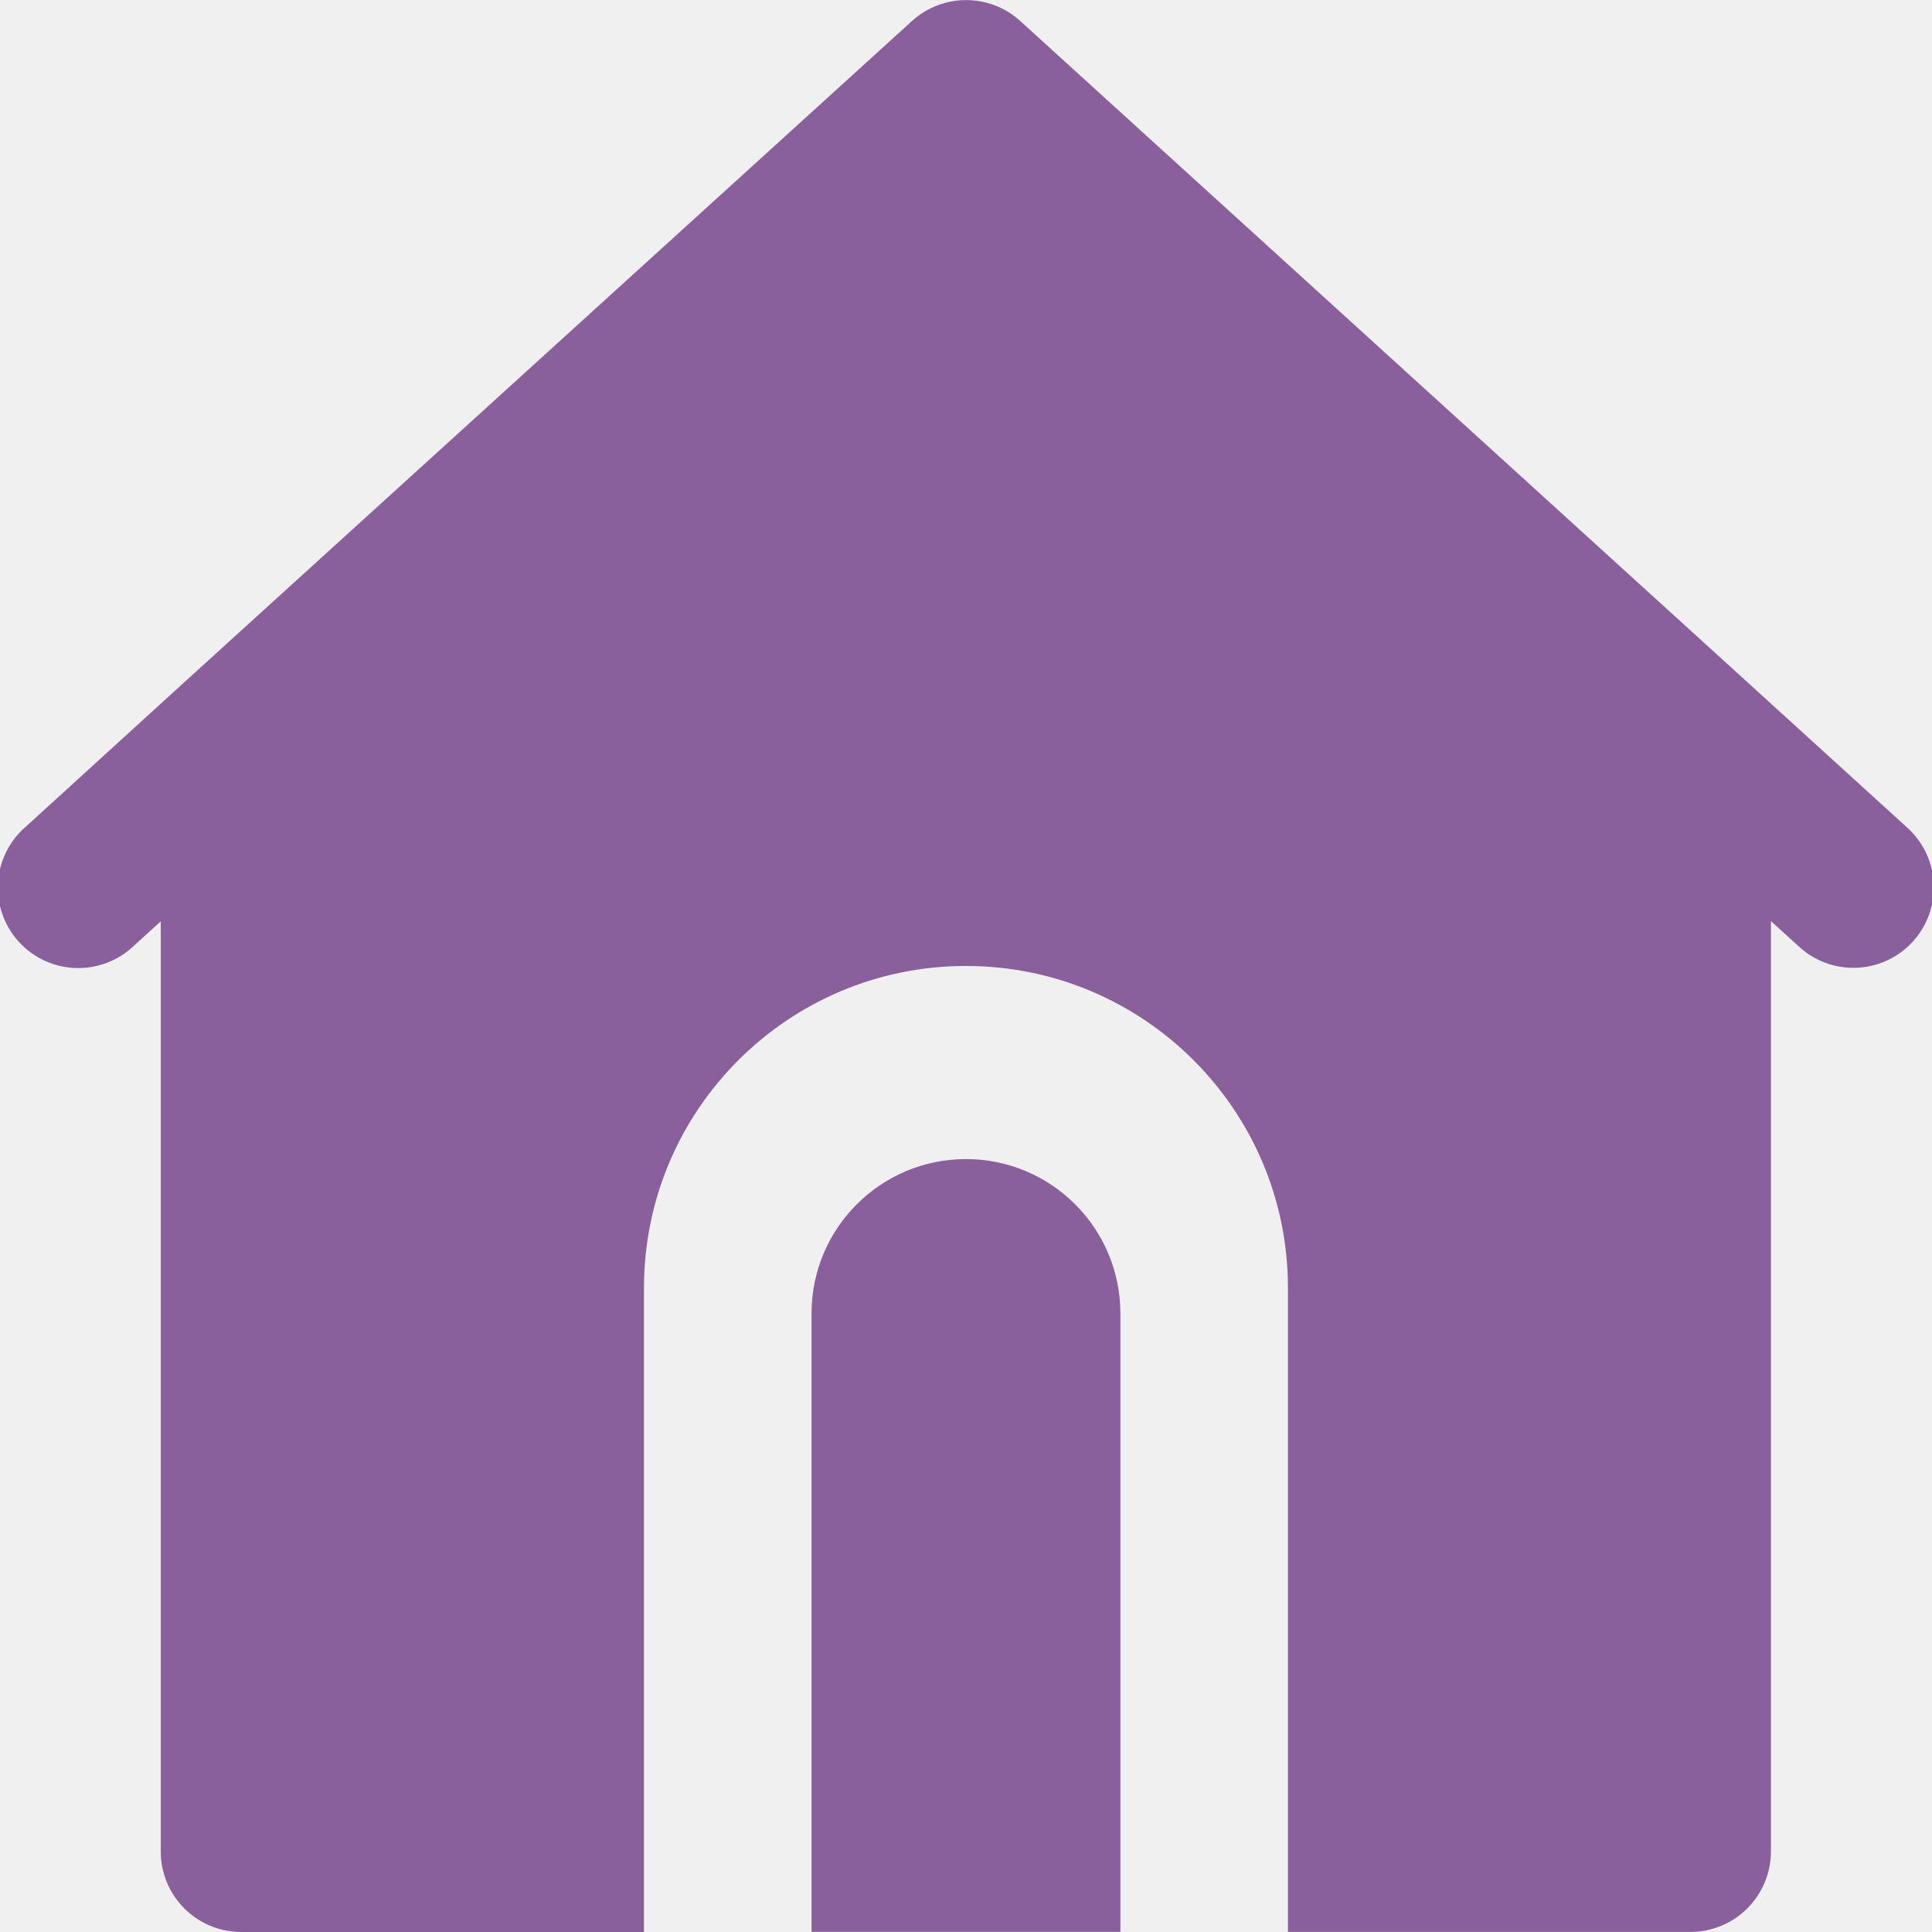
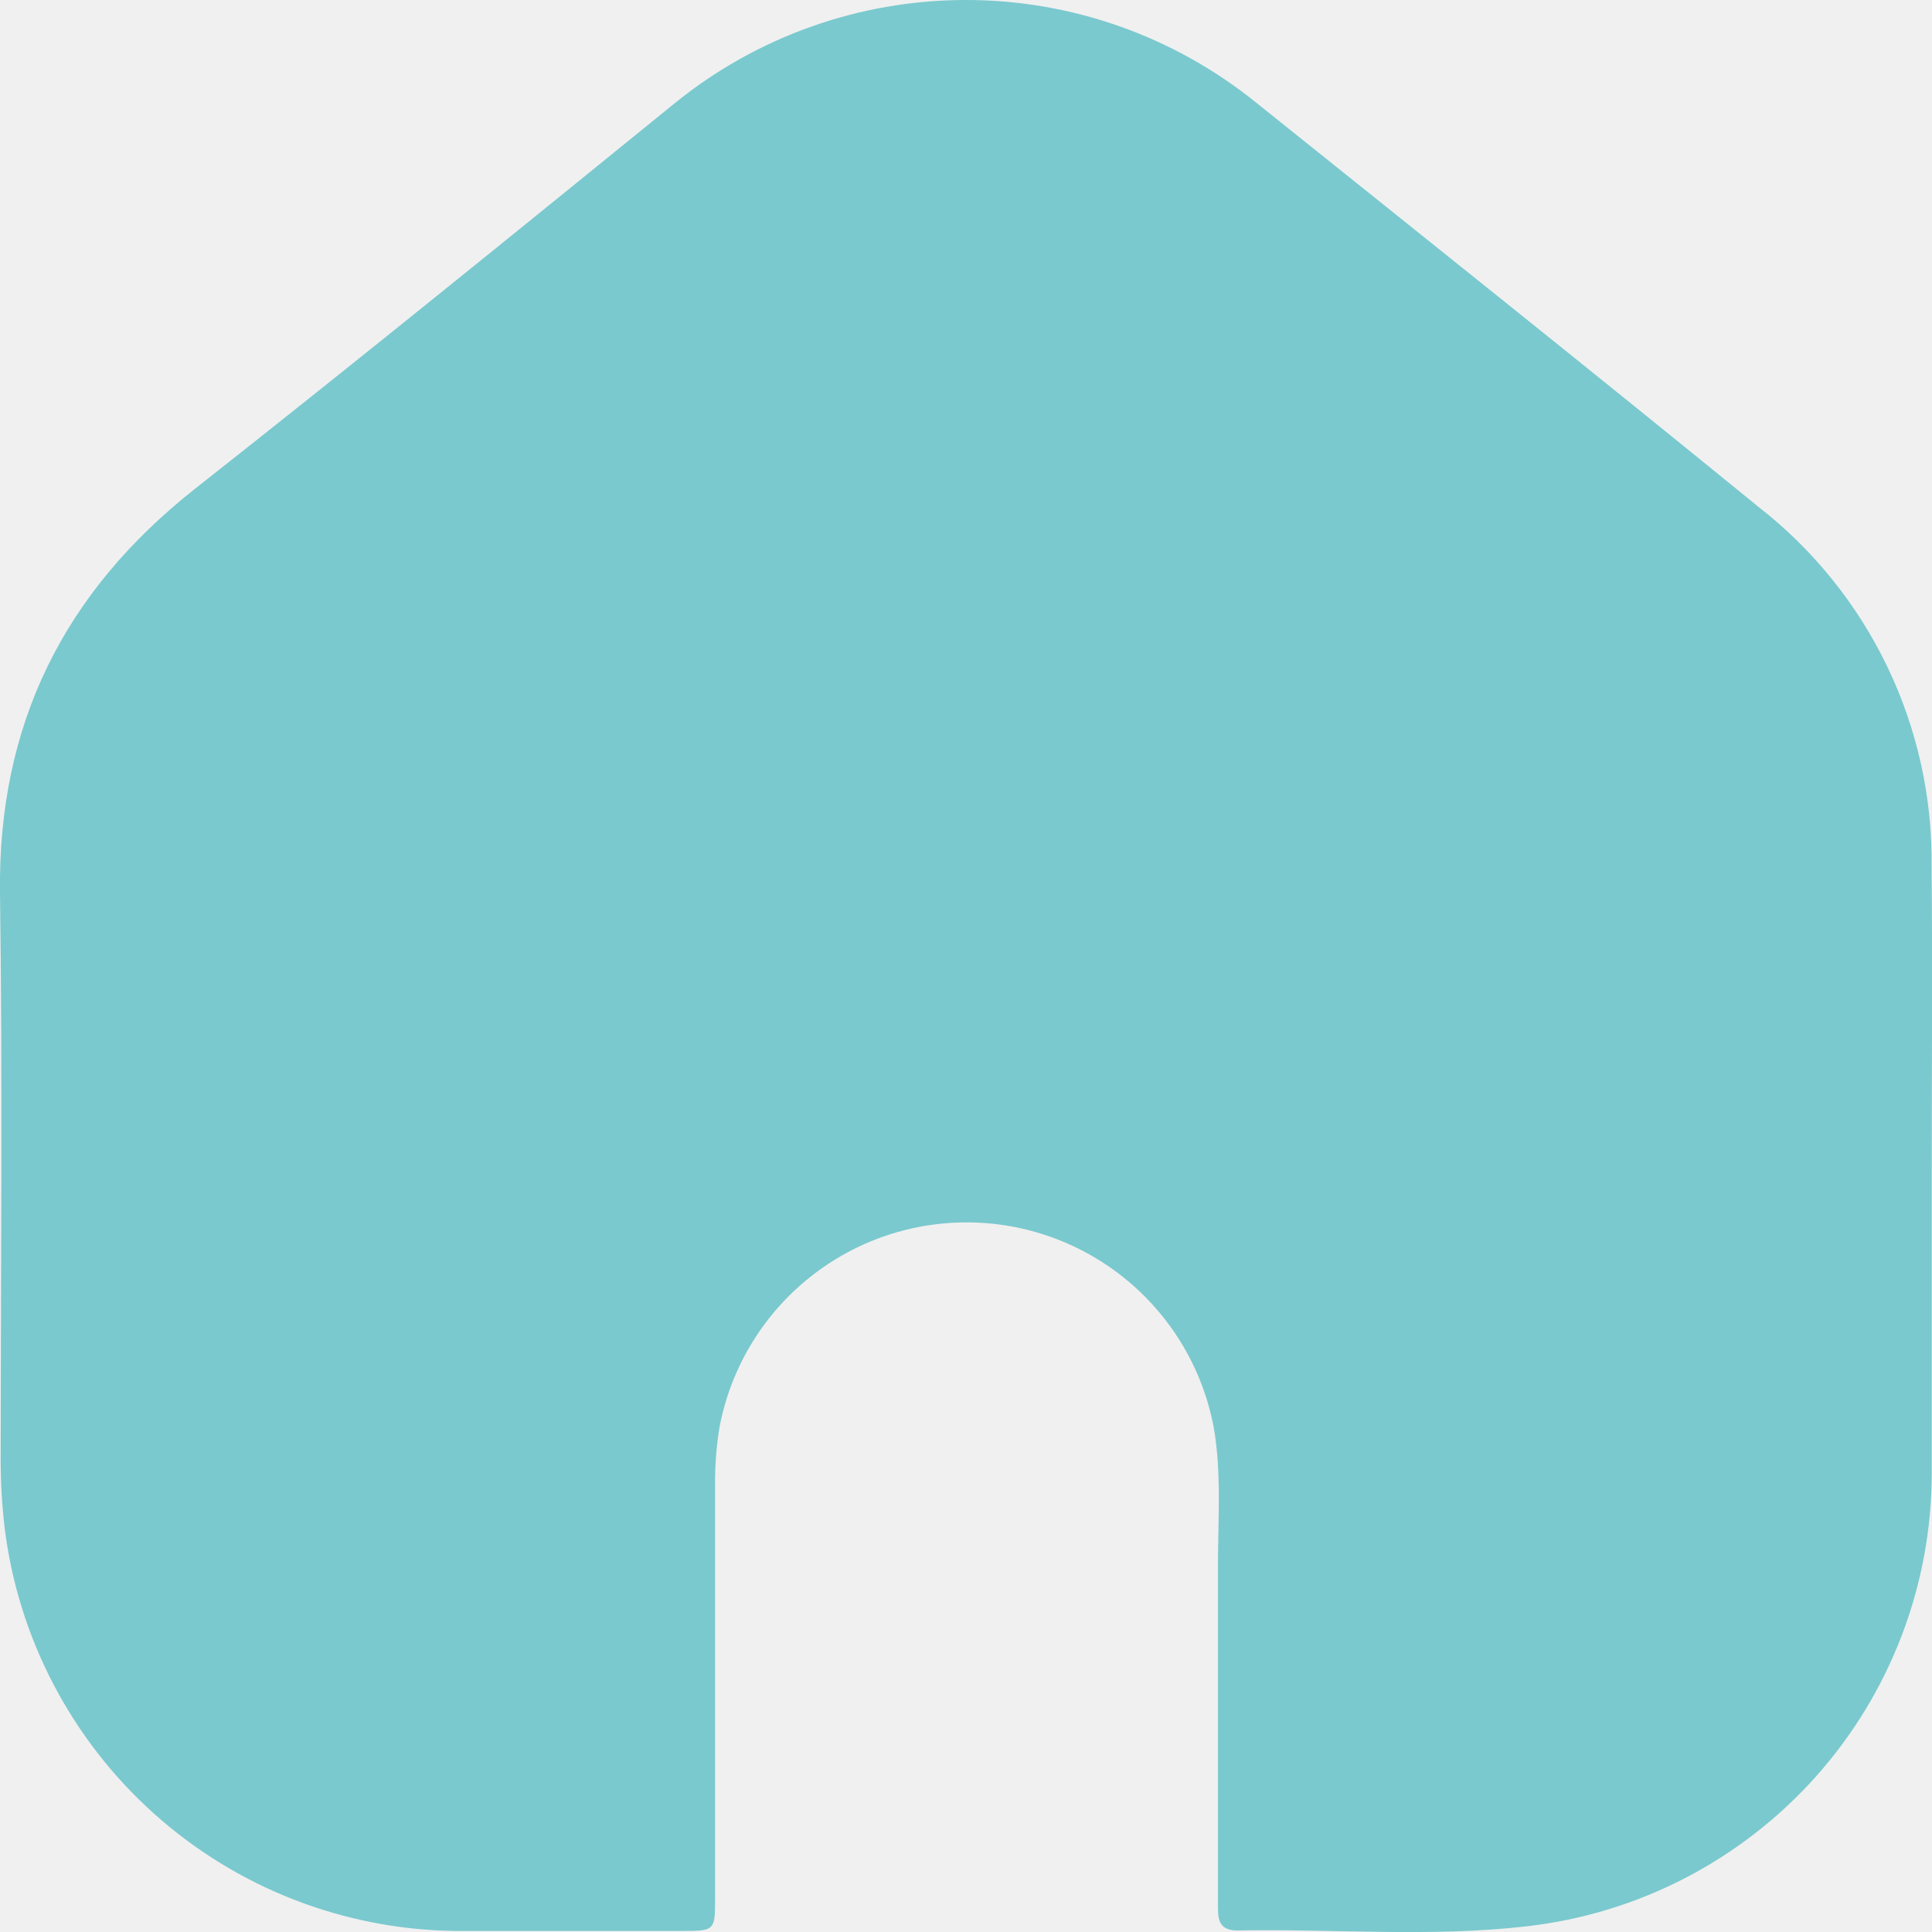
- <svg xmlns="http://www.w3.org/2000/svg" width="25.02" height="25.021" viewBox="0 0 25.02 25.021">
-   <g transform="translate(-15 -639.983)">
-     <g transform="translate(15 639.983)">
-       <g transform="translate(0 0)">
-         <g transform="translate(0 0)">
-           <path d="M24.688,10.7,22.6,8.8,13.22.271a1.043,1.043,0,0,0-1.4,0L2.434,8.8.349,10.7a1.042,1.042,0,1,0,1.4,1.542l.341-.31V23.978a1.042,1.042,0,0,0,1.043,1.043H8.348V16.68a4.17,4.17,0,0,1,8.34,0v8.34H21.9a1.042,1.042,0,0,0,1.043-1.043V11.929l.341.31a1.042,1.042,0,1,0,1.4-1.542Z" transform="translate(-0.008 0)" fill="#8a609c" />
-           <path d="M215.34,298.666a2,2,0,0,0-2,2v8.008h4v-8.008A2,2,0,0,0,215.34,298.666Z" transform="translate(-202.83 -283.655)" fill="#8a609c" />
-         </g>
-       </g>
-     </g>
+ <svg xmlns="http://www.w3.org/2000/svg" width="24" height="24" viewBox="0 0 24 24" fill="none">
+   <g clip-path="url(#clip0_14132_4144)">
+     <path d="M23.997 14.516C23.997 15.781 23.997 17.035 23.997 18.295C23.997 19.688 23.484 21.031 22.557 22.07C21.629 23.109 20.352 23.771 18.968 23.929C17.774 24.067 16.571 23.959 15.37 23.981C15.116 23.981 15.13 23.806 15.13 23.635C15.13 22.237 15.13 20.841 15.13 19.443C15.13 18.874 15.176 18.303 15.078 17.735C14.944 17.019 14.564 16.372 14.003 15.906C13.442 15.44 12.736 15.185 12.007 15.185C11.278 15.185 10.572 15.44 10.012 15.906C9.451 16.372 9.071 17.019 8.937 17.735C8.899 17.968 8.881 18.203 8.883 18.439V23.575C8.883 23.981 8.883 23.987 8.47 23.987C7.534 23.987 6.6 23.987 5.665 23.987C4.282 23.973 2.95 23.457 1.919 22.535C0.888 21.613 0.226 20.348 0.057 18.975C0.024 18.692 0.008 18.407 0.008 18.123C0.01 15.781 0.033 13.441 0 11.097C-0.028 9.002 0.791 7.358 2.426 6.069C4.428 4.492 6.407 2.886 8.382 1.282C9.4 0.456 10.672 0.003 11.984 -0C13.296 -0.004 14.569 0.443 15.592 1.265C17.679 2.938 19.771 4.606 21.845 6.297C22.524 6.826 23.071 7.505 23.444 8.28C23.817 9.056 24.006 9.908 23.995 10.768C24.007 12.017 23.997 13.267 23.997 14.516Z" fill="#7AC9CE" />
  </g>
+   <defs>
+     <clipPath id="clip0_14132_4144">
+       <rect width="24" height="24" fill="white" />
+     </clipPath>
+   </defs>
</svg>
